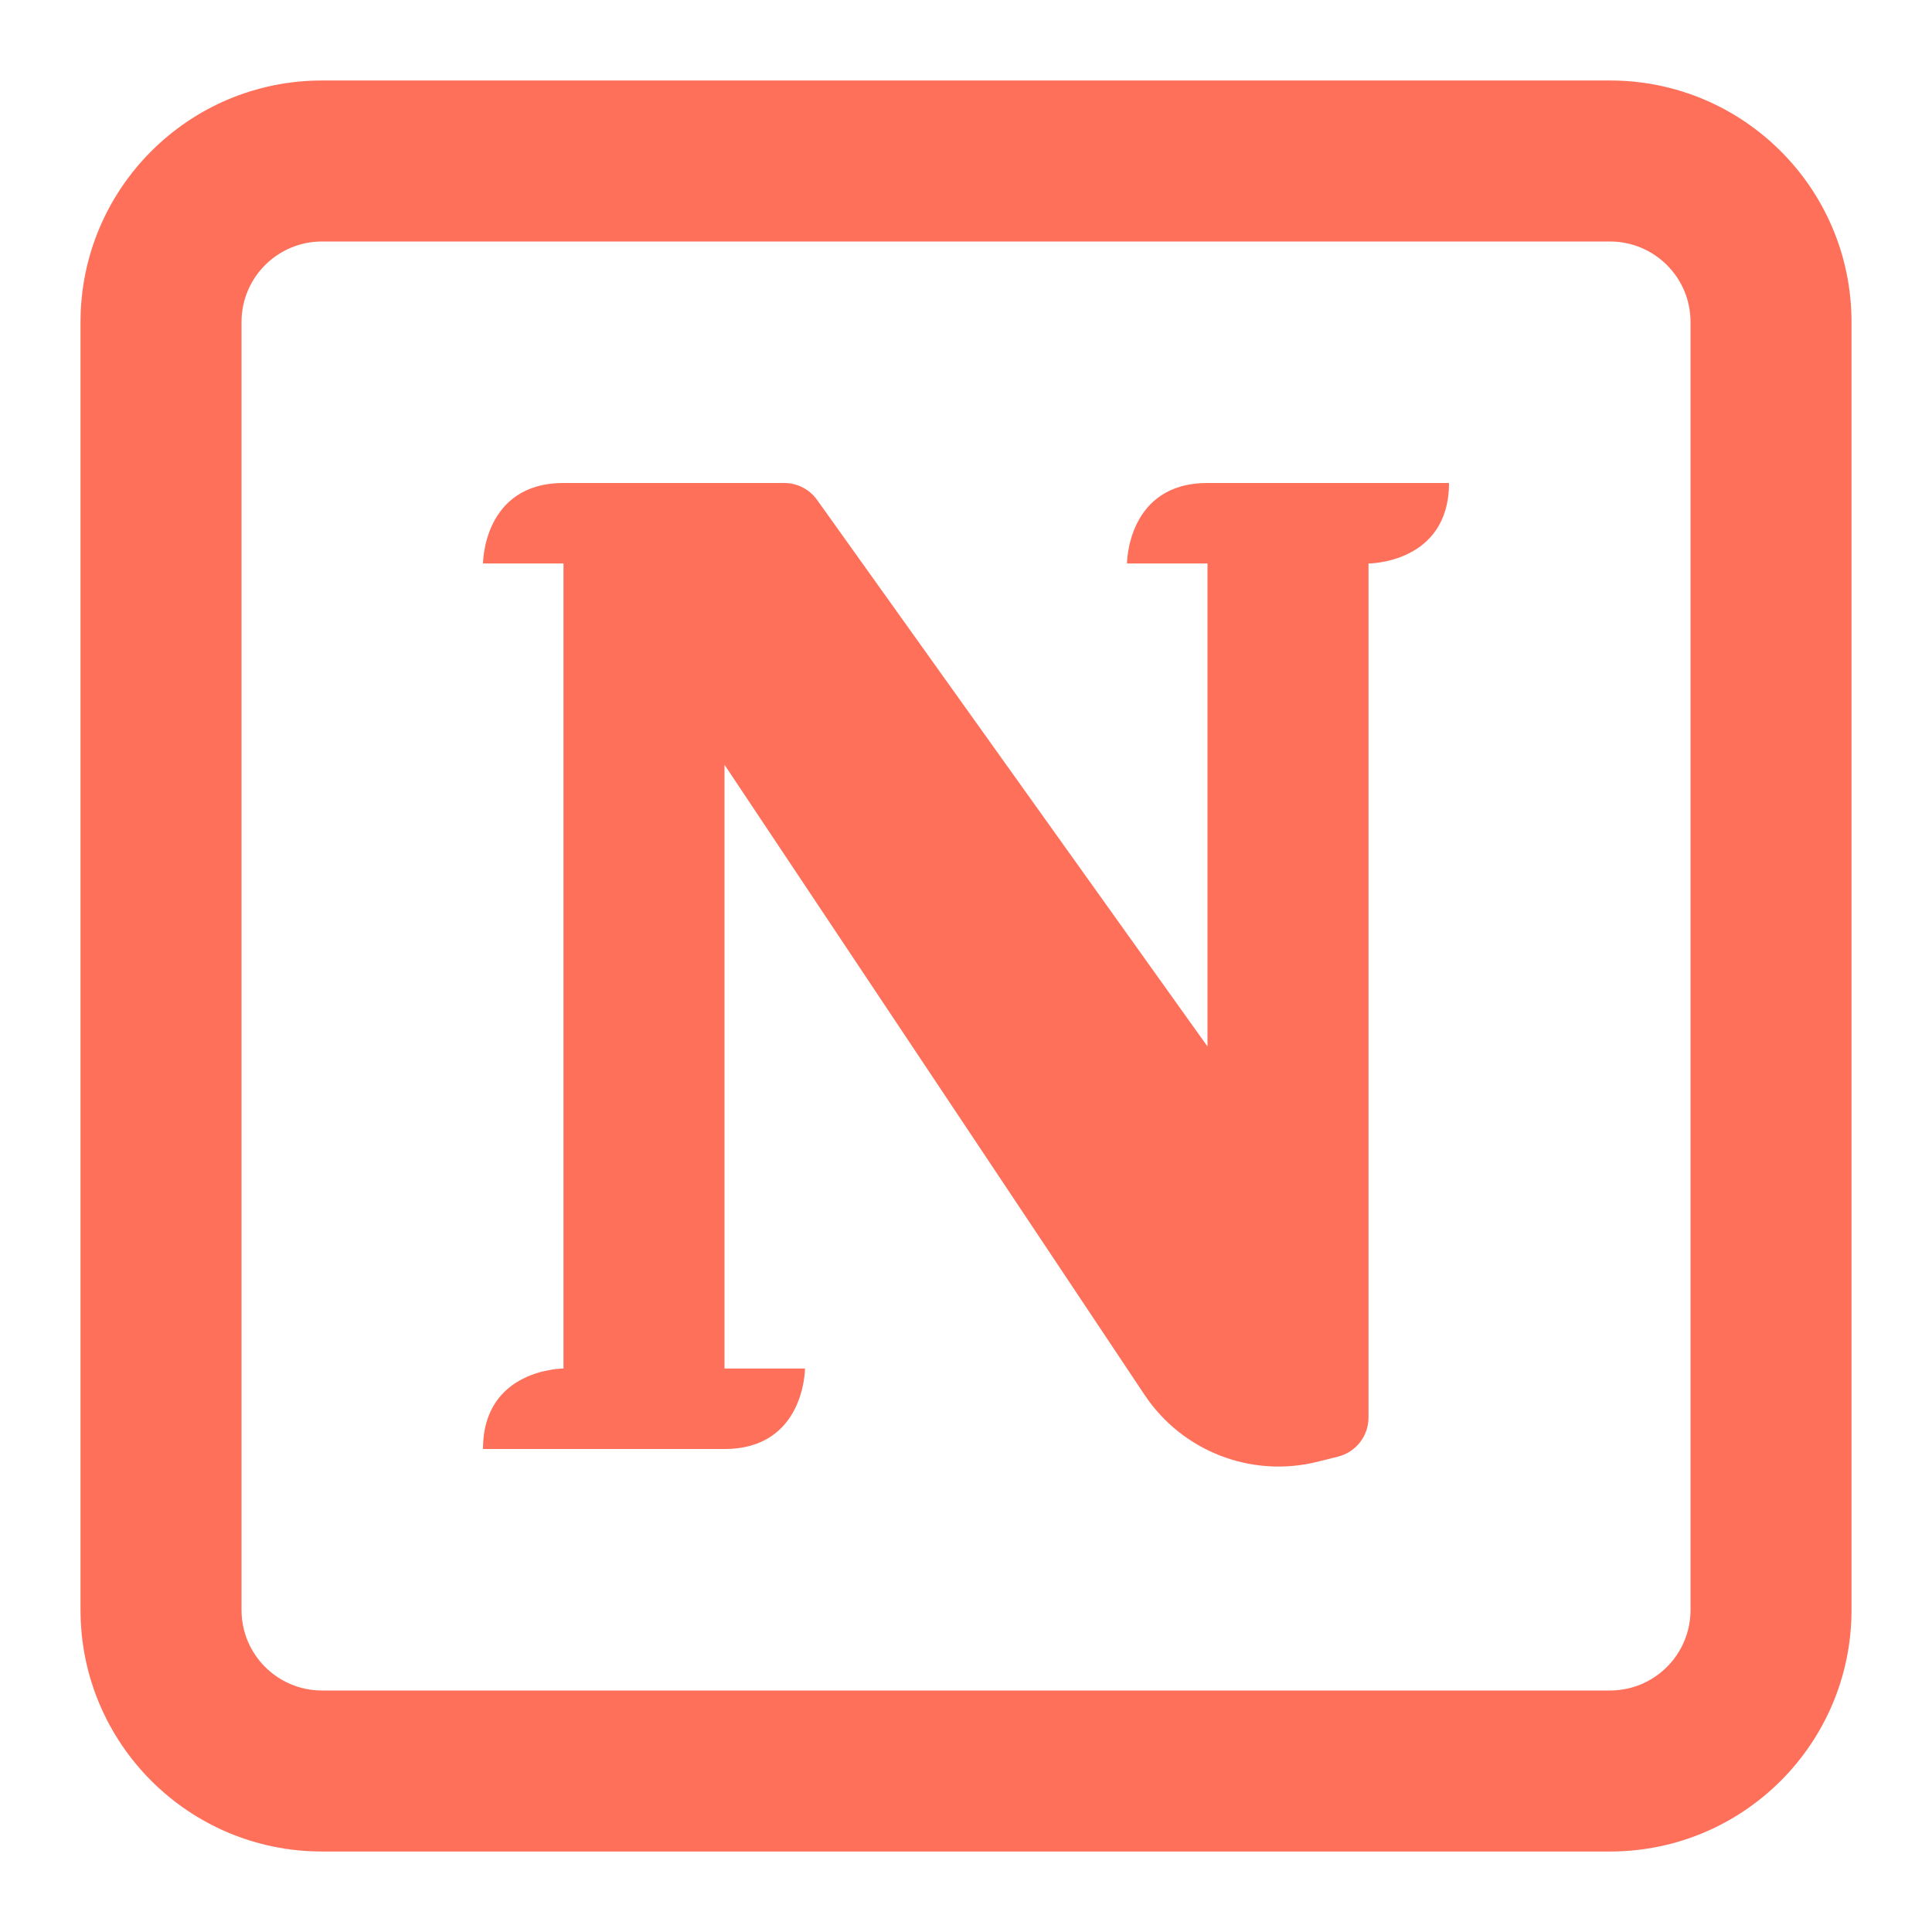
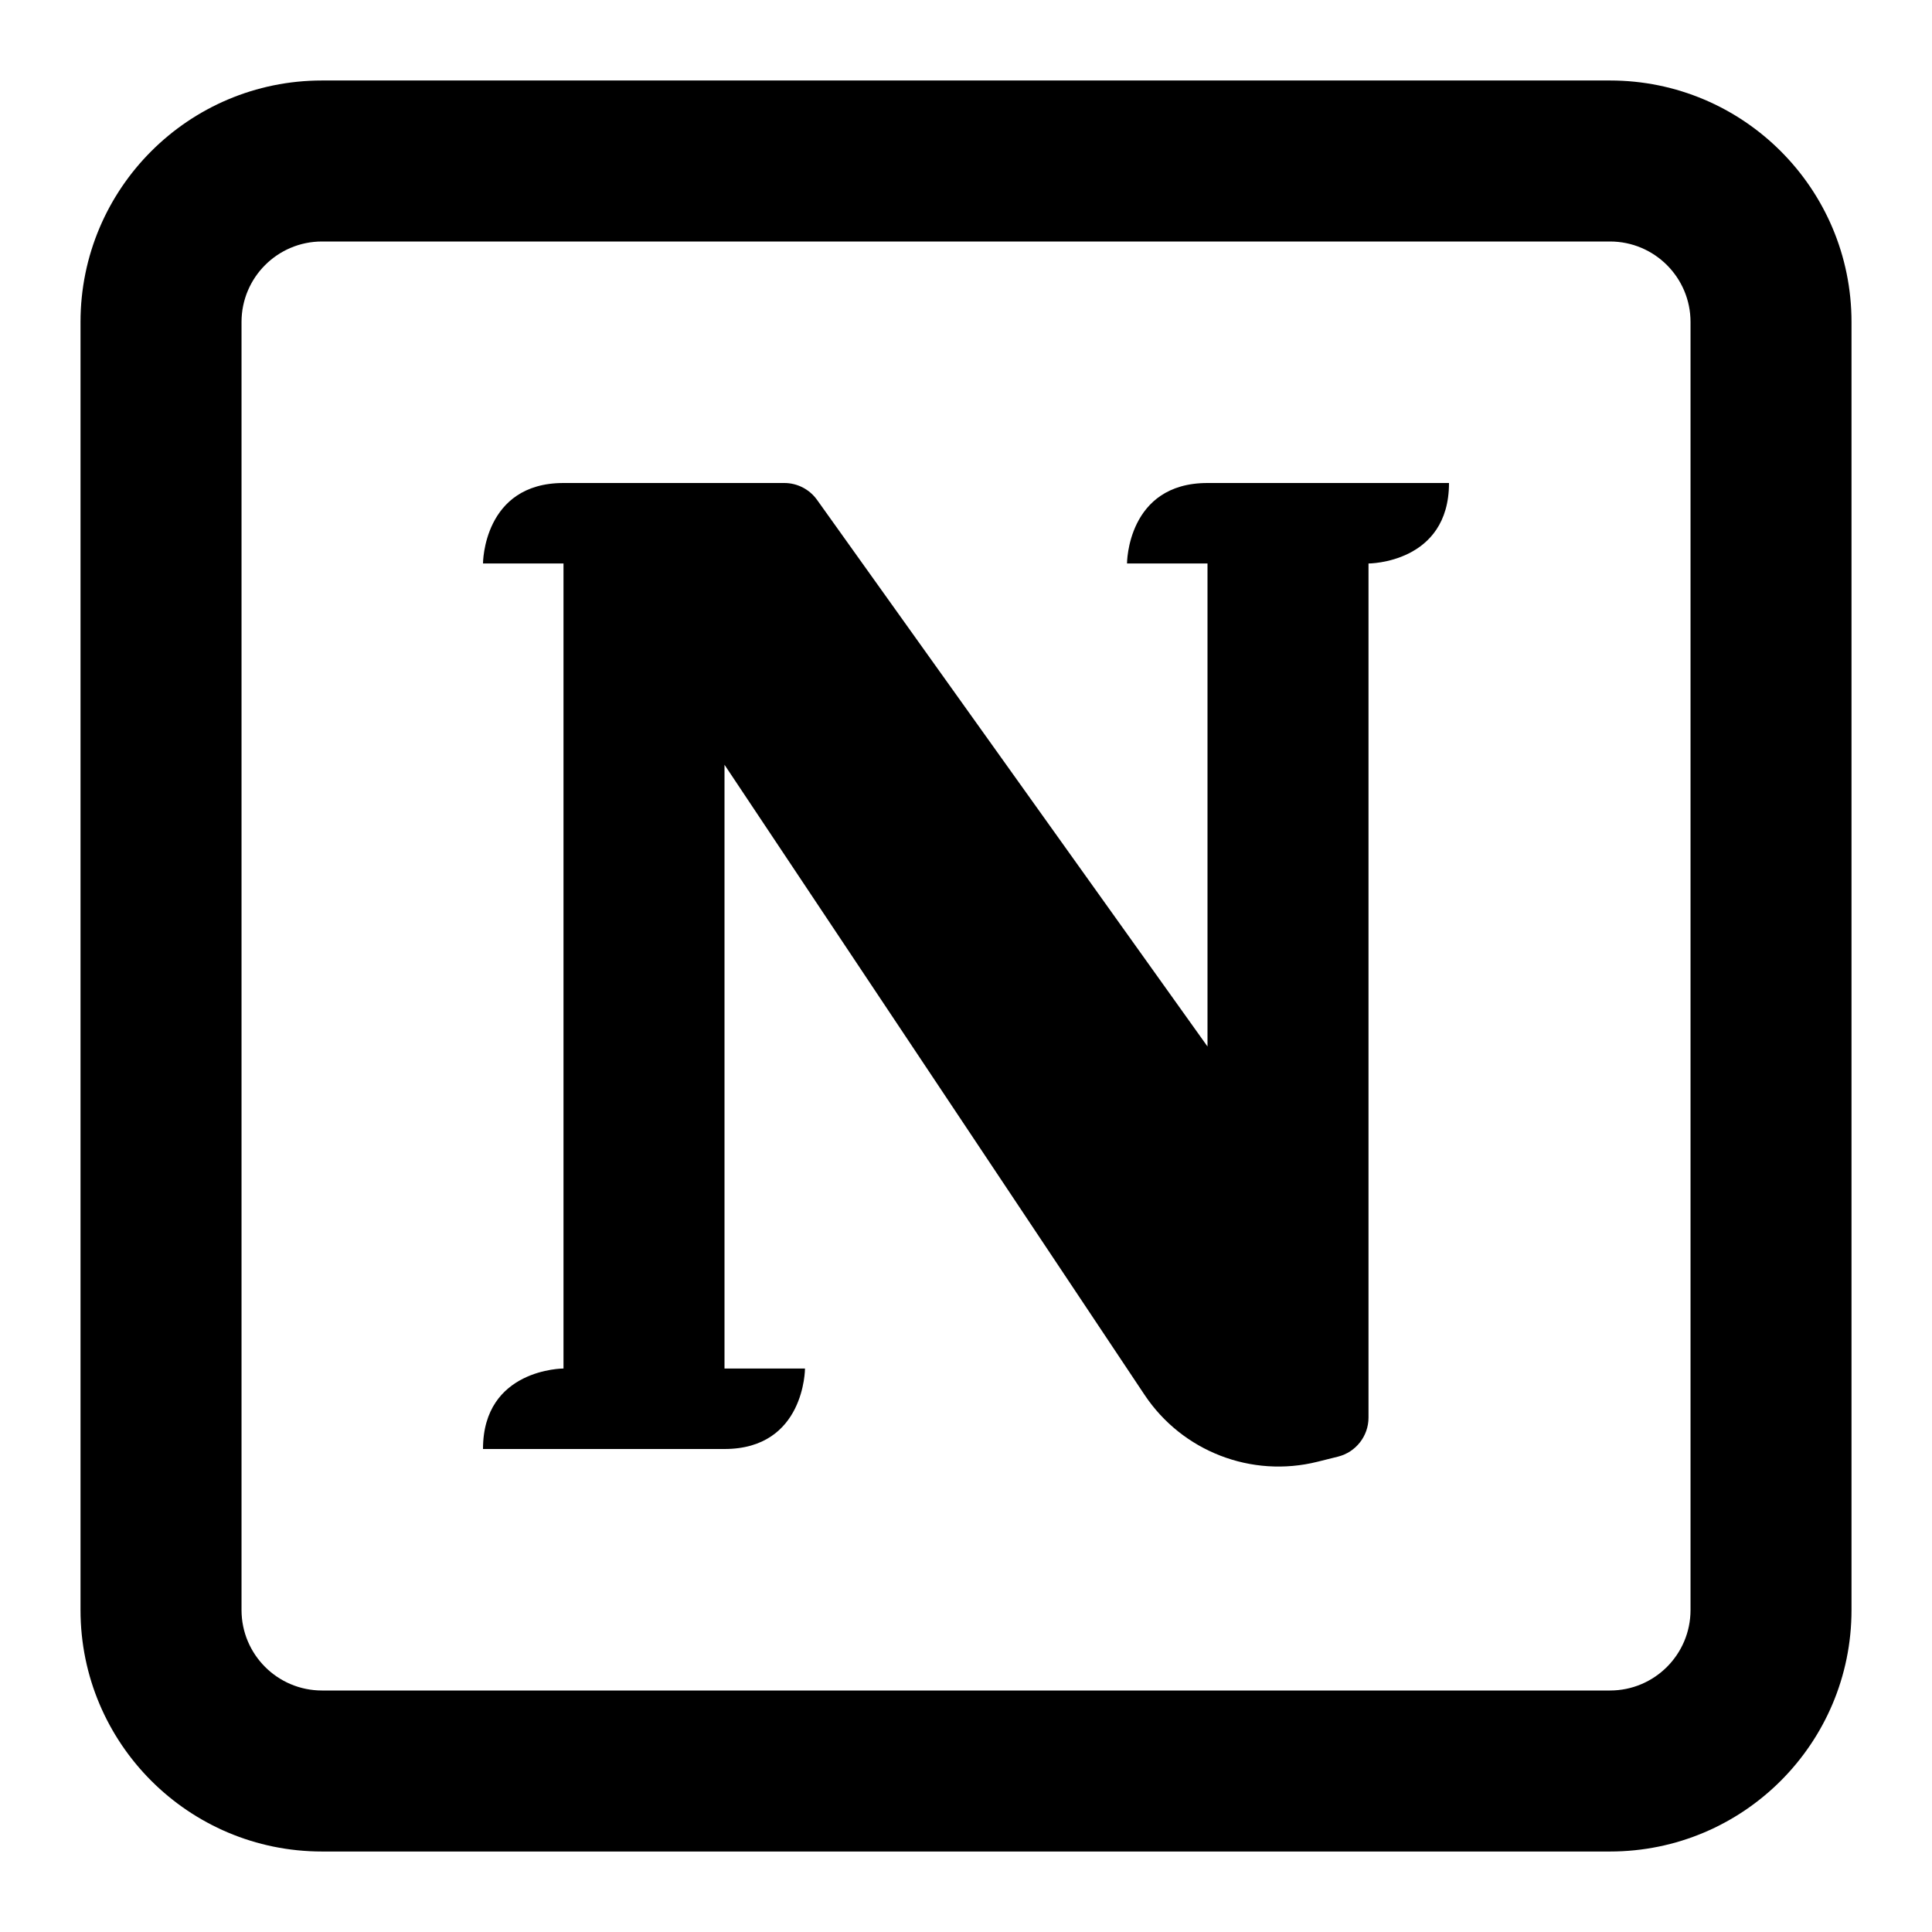
<svg xmlns="http://www.w3.org/2000/svg" width="80" height="80" viewBox="0 0 80 80" fill="none">
-   <path d="M33.333 56.667H30V31.667L47.394 57.758C48.957 60.102 51.825 61.211 54.558 60.527L55.404 60.316C56.146 60.13 56.667 59.463 56.667 58.699V23.333C56.667 23.333 60 23.333 60 20H50C46.667 20 46.667 23.333 46.667 23.333H50V43.333L33.832 20.698C33.519 20.26 33.014 20 32.476 20H23.333C20 20 20 23.333 20 23.333H23.333V56.667C23.333 56.667 20 56.667 20 60H30C33.333 60 33.333 56.667 33.333 56.667Z" fill="#FE705A" />
-   <path fill-rule="evenodd" clip-rule="evenodd" d="M3.334 13.333C3.334 7.81 7.811 3.333 13.334 3.333H66.667C72.19 3.333 76.667 7.81 76.667 13.333V66.667C76.667 72.19 72.19 76.667 66.667 76.667H13.334C7.811 76.667 3.334 72.19 3.334 66.667V13.333ZM13.334 10H66.667C68.508 10 70.001 11.492 70.001 13.333V66.667C70.001 68.508 68.508 70 66.667 70H13.334C11.493 70 10.001 68.508 10.001 66.667V13.333C10.001 11.492 11.493 10 13.334 10Z" fill="#FE705A" />
+   <path d="M33.333 56.667H30V31.667L47.394 57.758C48.957 60.102 51.825 61.211 54.558 60.527L55.404 60.316C56.146 60.13 56.667 59.463 56.667 58.699V23.333C56.667 23.333 60 23.333 60 20H50C46.667 20 46.667 23.333 46.667 23.333H50V43.333L33.832 20.698C33.519 20.26 33.014 20 32.476 20H23.333C20 20 20 23.333 20 23.333H23.333V56.667C23.333 56.667 20 56.667 20 60H30C33.333 60 33.333 56.667 33.333 56.667Z" fill="#000000" />
+   <path fill-rule="evenodd" clip-rule="evenodd" d="M3.334 13.333C3.334 7.81 7.811 3.333 13.334 3.333H66.667C72.19 3.333 76.667 7.81 76.667 13.333V66.667C76.667 72.19 72.19 76.667 66.667 76.667H13.334C7.811 76.667 3.334 72.19 3.334 66.667V13.333ZM13.334 10H66.667C68.508 10 70.001 11.492 70.001 13.333V66.667C70.001 68.508 68.508 70 66.667 70H13.334C11.493 70 10.001 68.508 10.001 66.667V13.333C10.001 11.492 11.493 10 13.334 10Z" fill="#000000" />
</svg>
